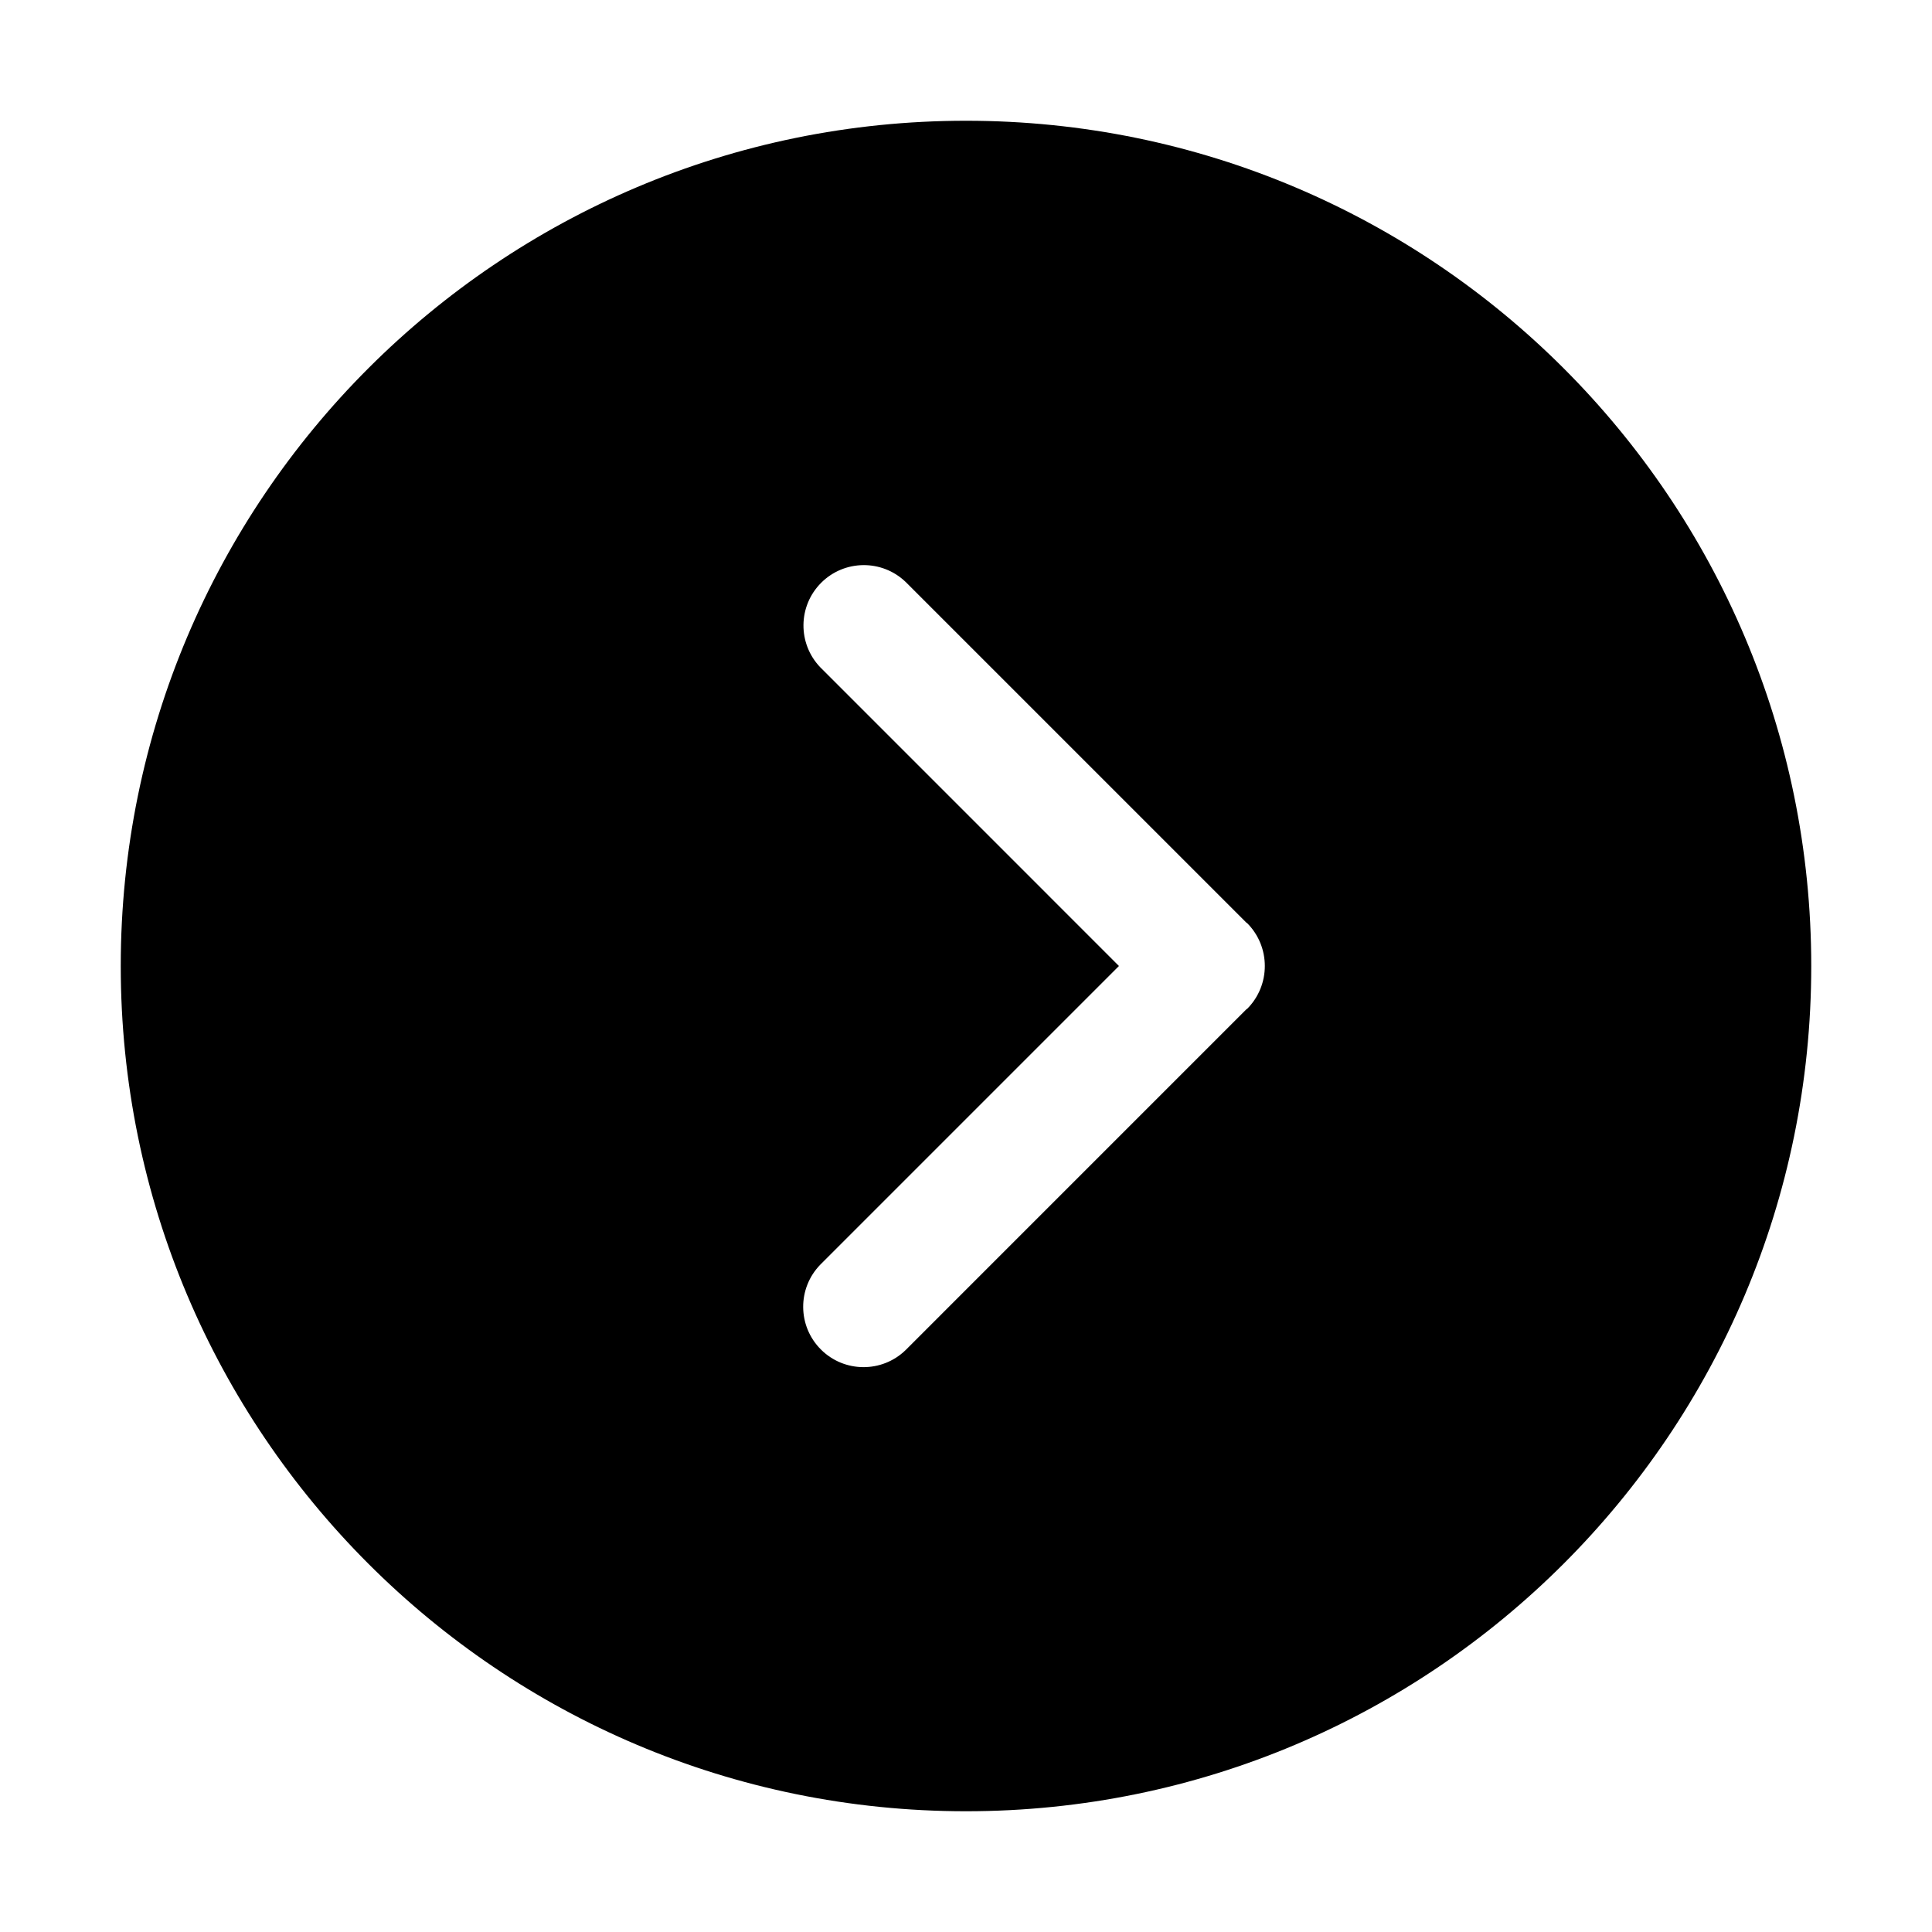
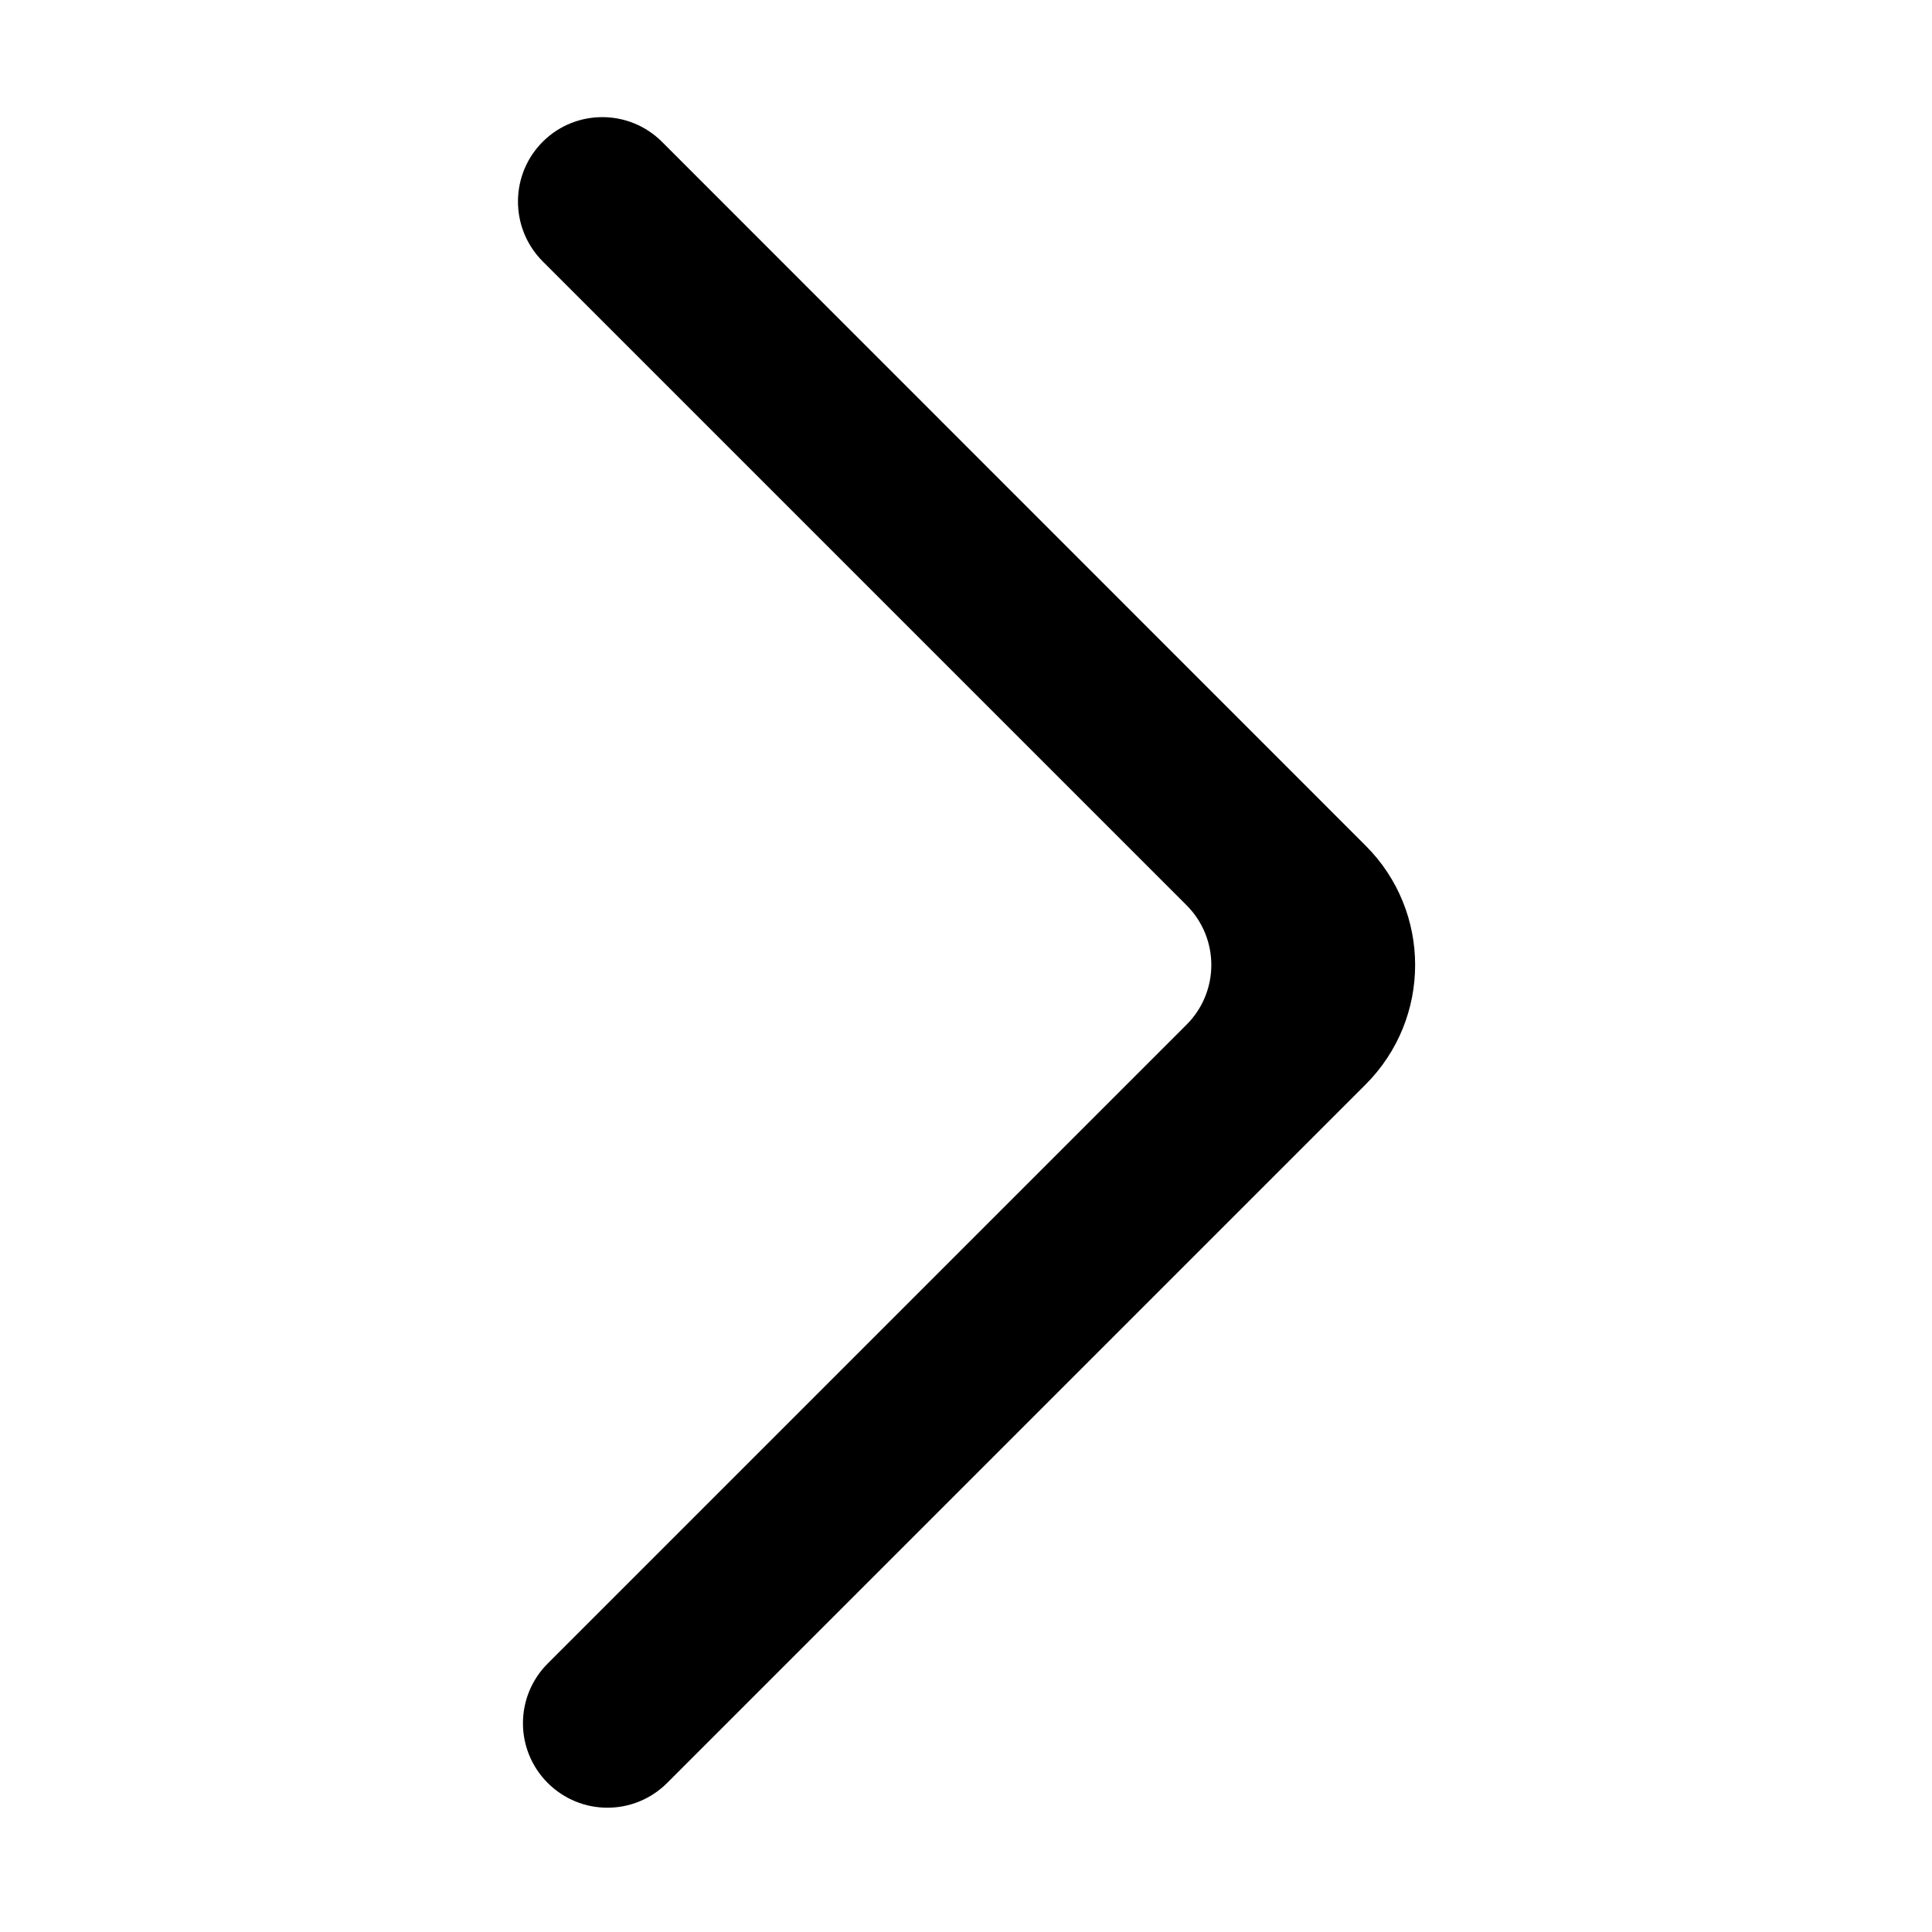
- <svg xmlns="http://www.w3.org/2000/svg" t="1608082515657" class="icon" viewBox="0 0 1024 1024" version="1.1" p-id="1154" width="200" height="200">
+ <svg xmlns="http://www.w3.org/2000/svg" t="1608129864830" class="icon" viewBox="0 0 1024 1024" version="1.1" p-id="2974" width="200" height="200">
  <defs>
    <style type="text/css" />
  </defs>
-   <path d="M512 64C264.58 64 64 264.57 64 512s200.58 448 448 448 448-200.58 448-448S759.42 64 512 64z m149 470.7c-0.14 0.14-0.32 0.17-0.45 0.31L480 715.57a32 32 0 0 1-45.25-45.25L593.07 512 434.76 353.68A32 32 0 0 1 480 308.43L660.58 489c0.13 0.12 0.31 0.17 0.45 0.29a32.24 32.24 0 0 1 0 45.41z" p-id="1155" />
+   <path d="M290.3 945c17.5 17.5 45.8 17.5 63.3 0l370.2-370.2c35-35 35-91.7 0-126.6l-372.9-373c-17.3-17.3-45.3-17.5-62.8-0.5-17.9 17.4-18.1 46.1-0.5 63.8l341.3 341.3c17.5 17.5 17.5 45.8 0 63.3L290.3 881.7c-17.5 17.5-17.5 45.8 0 63.3z" p-id="2975" />
</svg>
